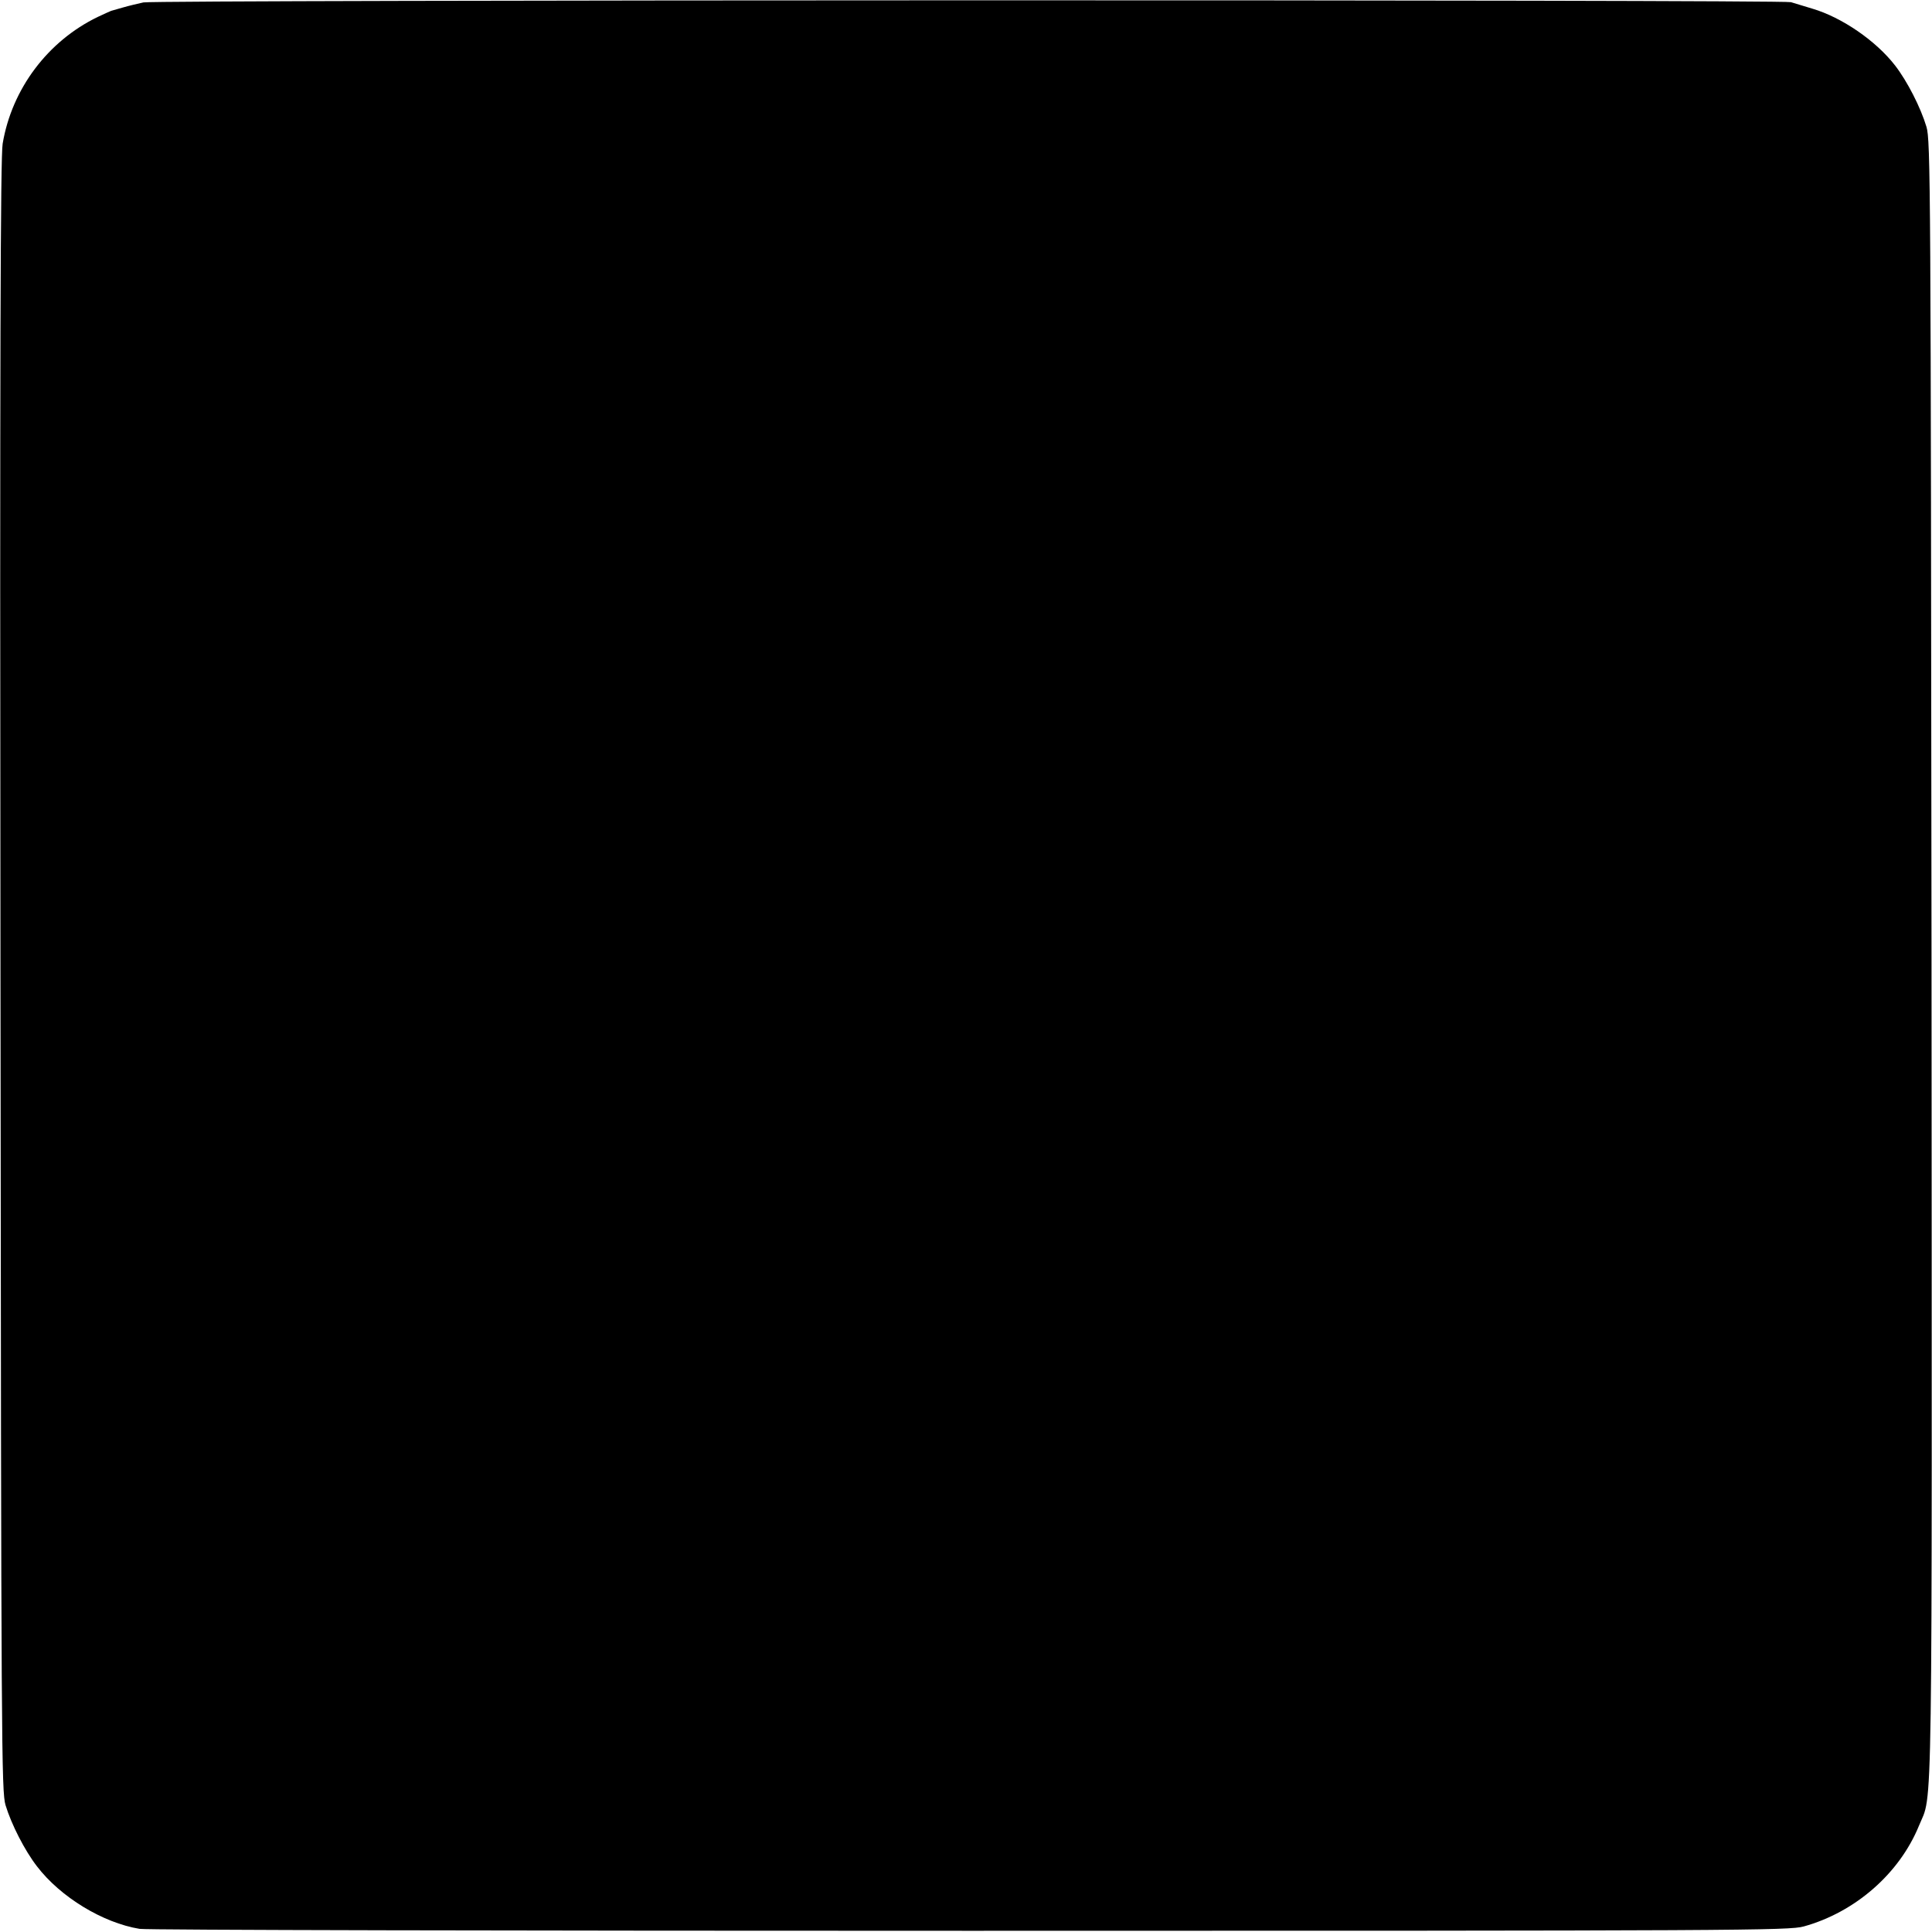
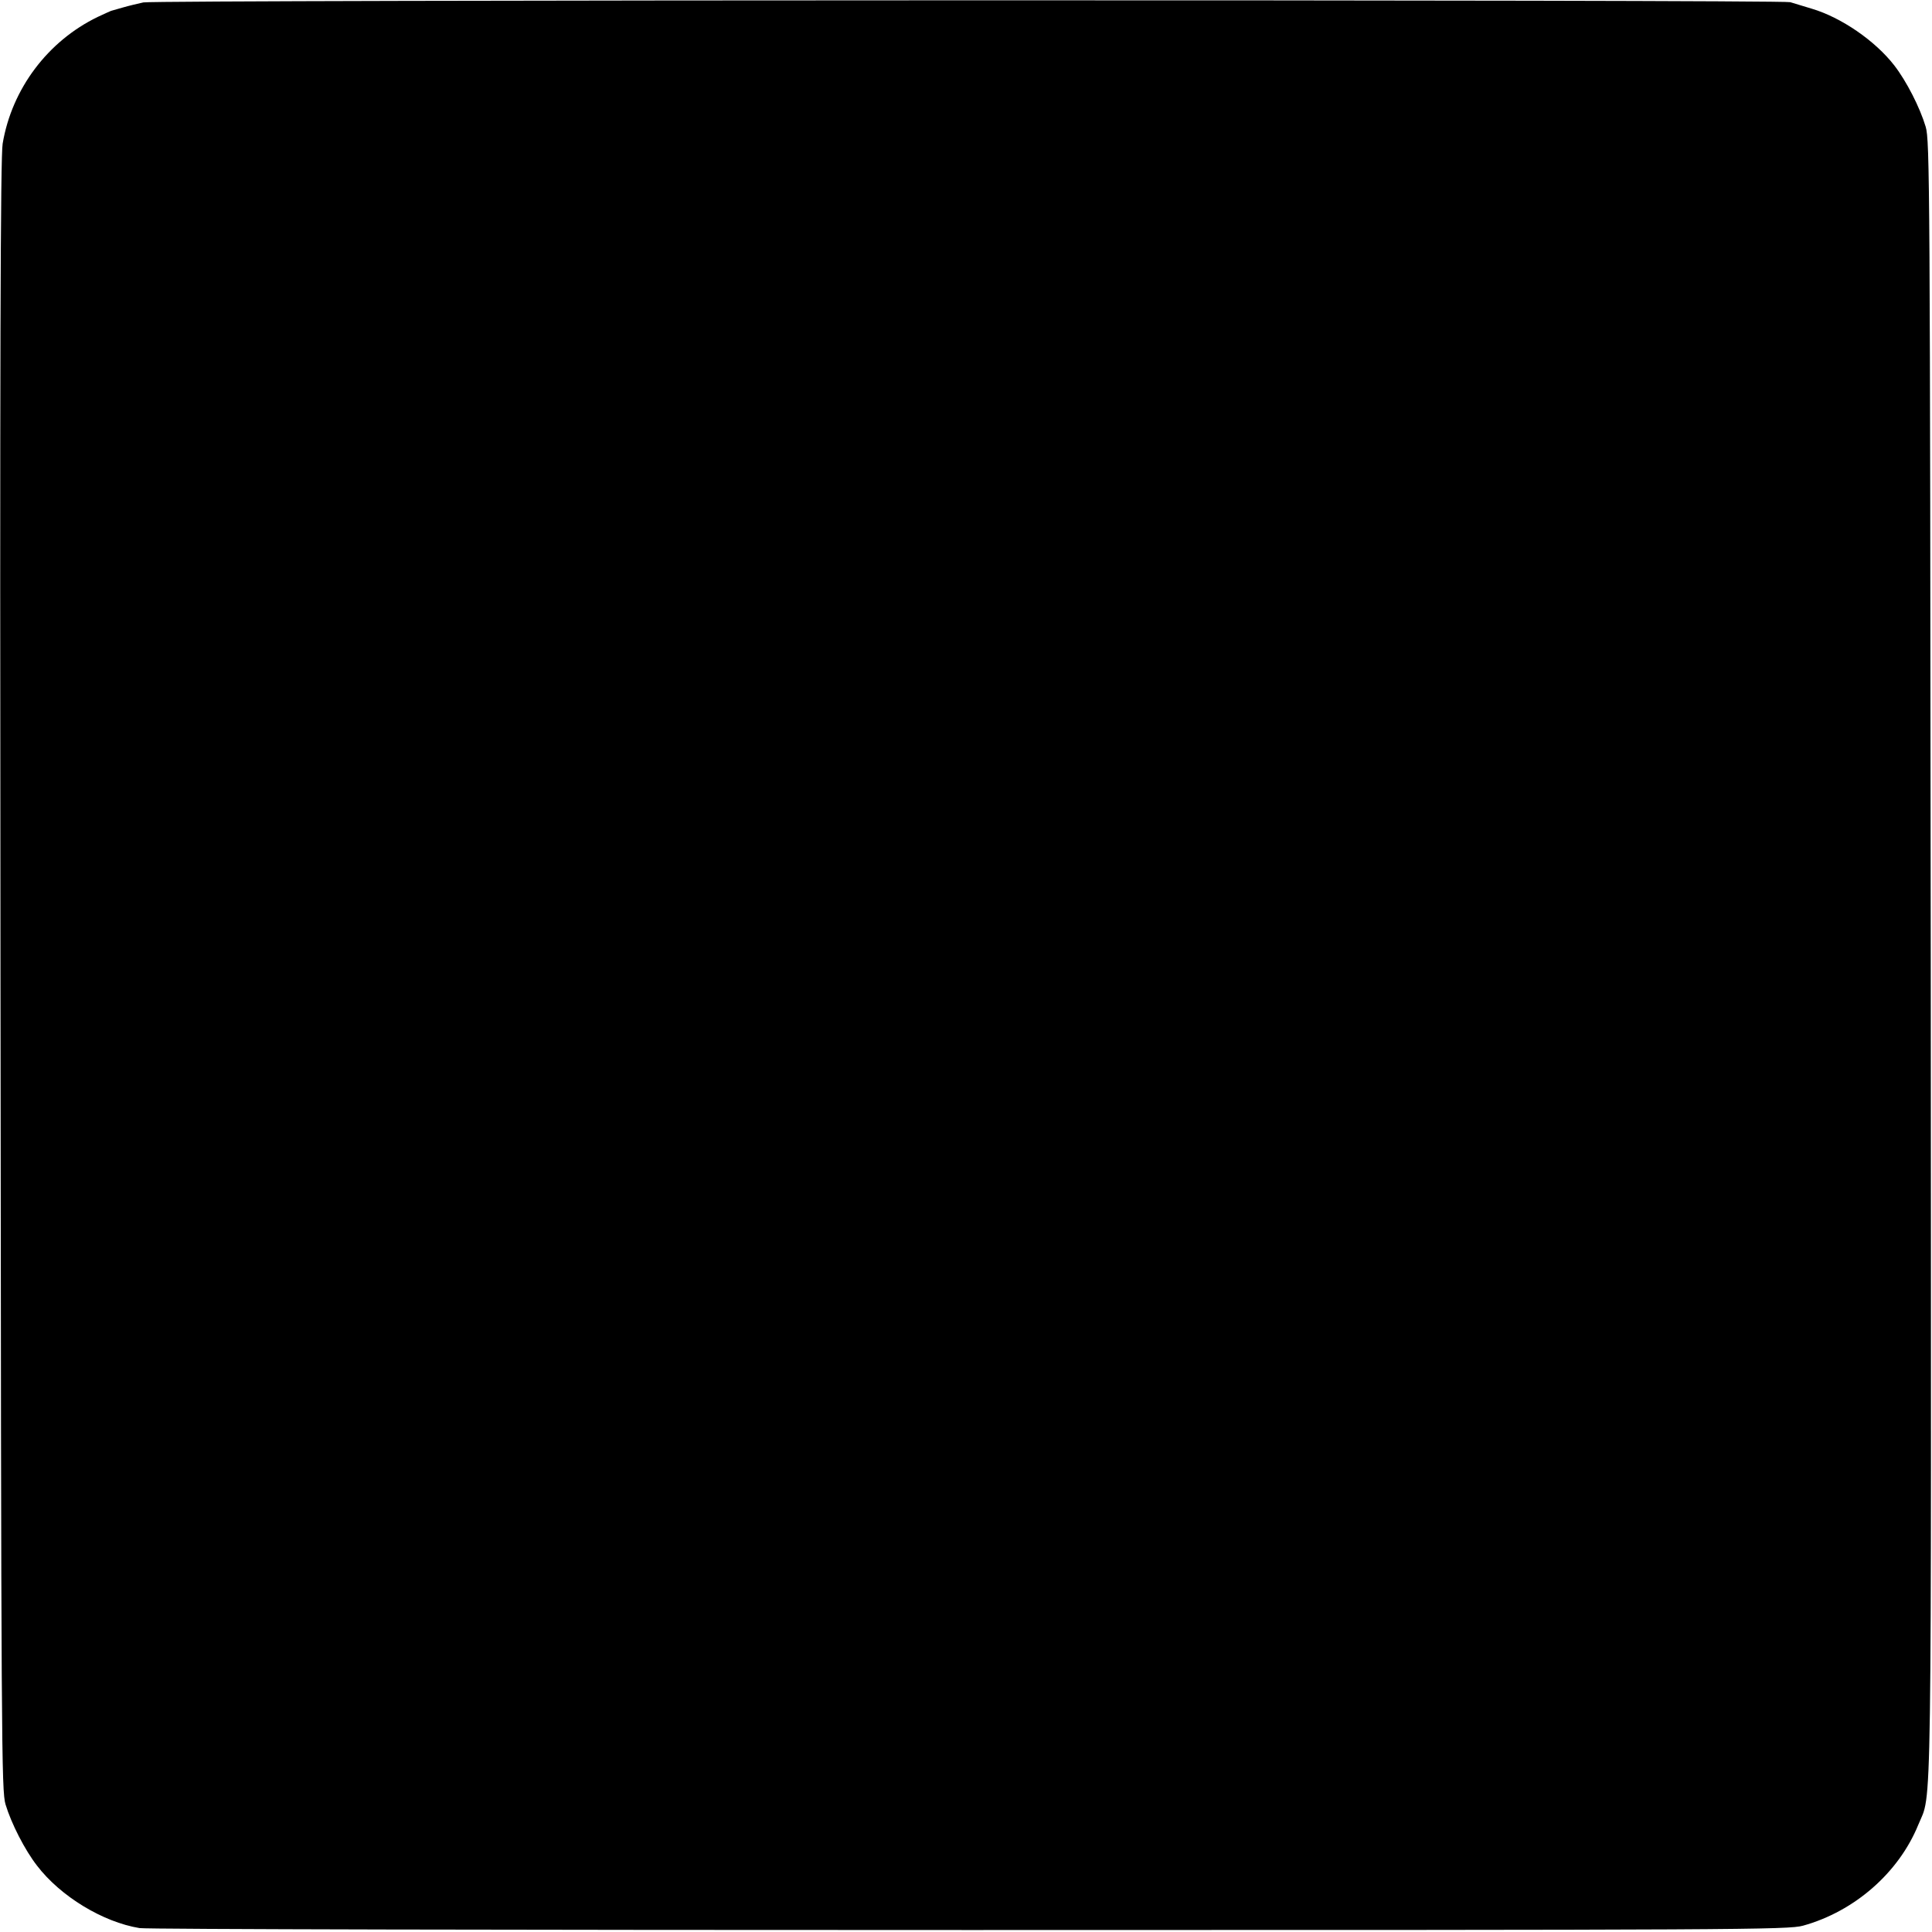
- <svg xmlns="http://www.w3.org/2000/svg" version="1.0" width="800pt" height="800pt" viewBox="0 0 800 800" preserveAspectRatio="xMidYMid meet">
-   <g transform="translate(0,800) scale(0.1,-0.1)" fill="#000000" stroke="none">
-     <path d="M594 7990 c-23 -5 -61 -14 -85 -21 -24 -7 -46 -13 -49 -14 -3 -1 -27 -12 -55 -25 -207 -100 -356 -298 -394 -525 -9 -53 -12 -868 -9 -3445 3 -3210 4 -3378 21 -3435 24 -79 79 -187 130 -253 98 -128 273 -234 425 -259 26 -5 1572 -8 3437 -8 3205 0 3393 1 3454 18 213 59 396 219 477 417 58 143 54 -100 52 3588 -3 3223 -4 3390 -21 3447 -24 80 -79 188 -130 254 -79 102 -220 199 -342 235 -33 10 -73 22 -89 27 -36 11 -6765 10 -6822 -1z" />
+ <svg xmlns="http://www.w3.org/2000/svg" width="1066.667" height="1066.667" preserveAspectRatio="xMidYMid meet" version="1.0" viewBox="0 0 800 800">
+   <g fill="#000" stroke="none">
+     <path d="M594 7990 c-23 -5 -61 -14 -85 -21 -24 -7 -46 -13 -49 -14 -3 -1 -27 -12 -55 -25 -207 -100 -356 -298 -394 -525 -9 -53 -12 -868 -9 -3445 3 -3210 4 -3378 21 -3435 24 -79 79 -187 130 -253 98 -128 273 -234 425 -259 26 -5 1572 -8 3437 -8 3205 0 3393 1 3454 18 213 59 396 219 477 417 58 143 54 -100 52 3588 -3 3223 -4 3390 -21 3447 -24 80 -79 188 -130 254 -79 102 -220 199 -342 235 -33 10 -73 22 -89 27 -36 11 -6765 10 -6822 -1z" transform="translate(0,800) scale(0.1,-0.1)" />
  </g>
</svg>
